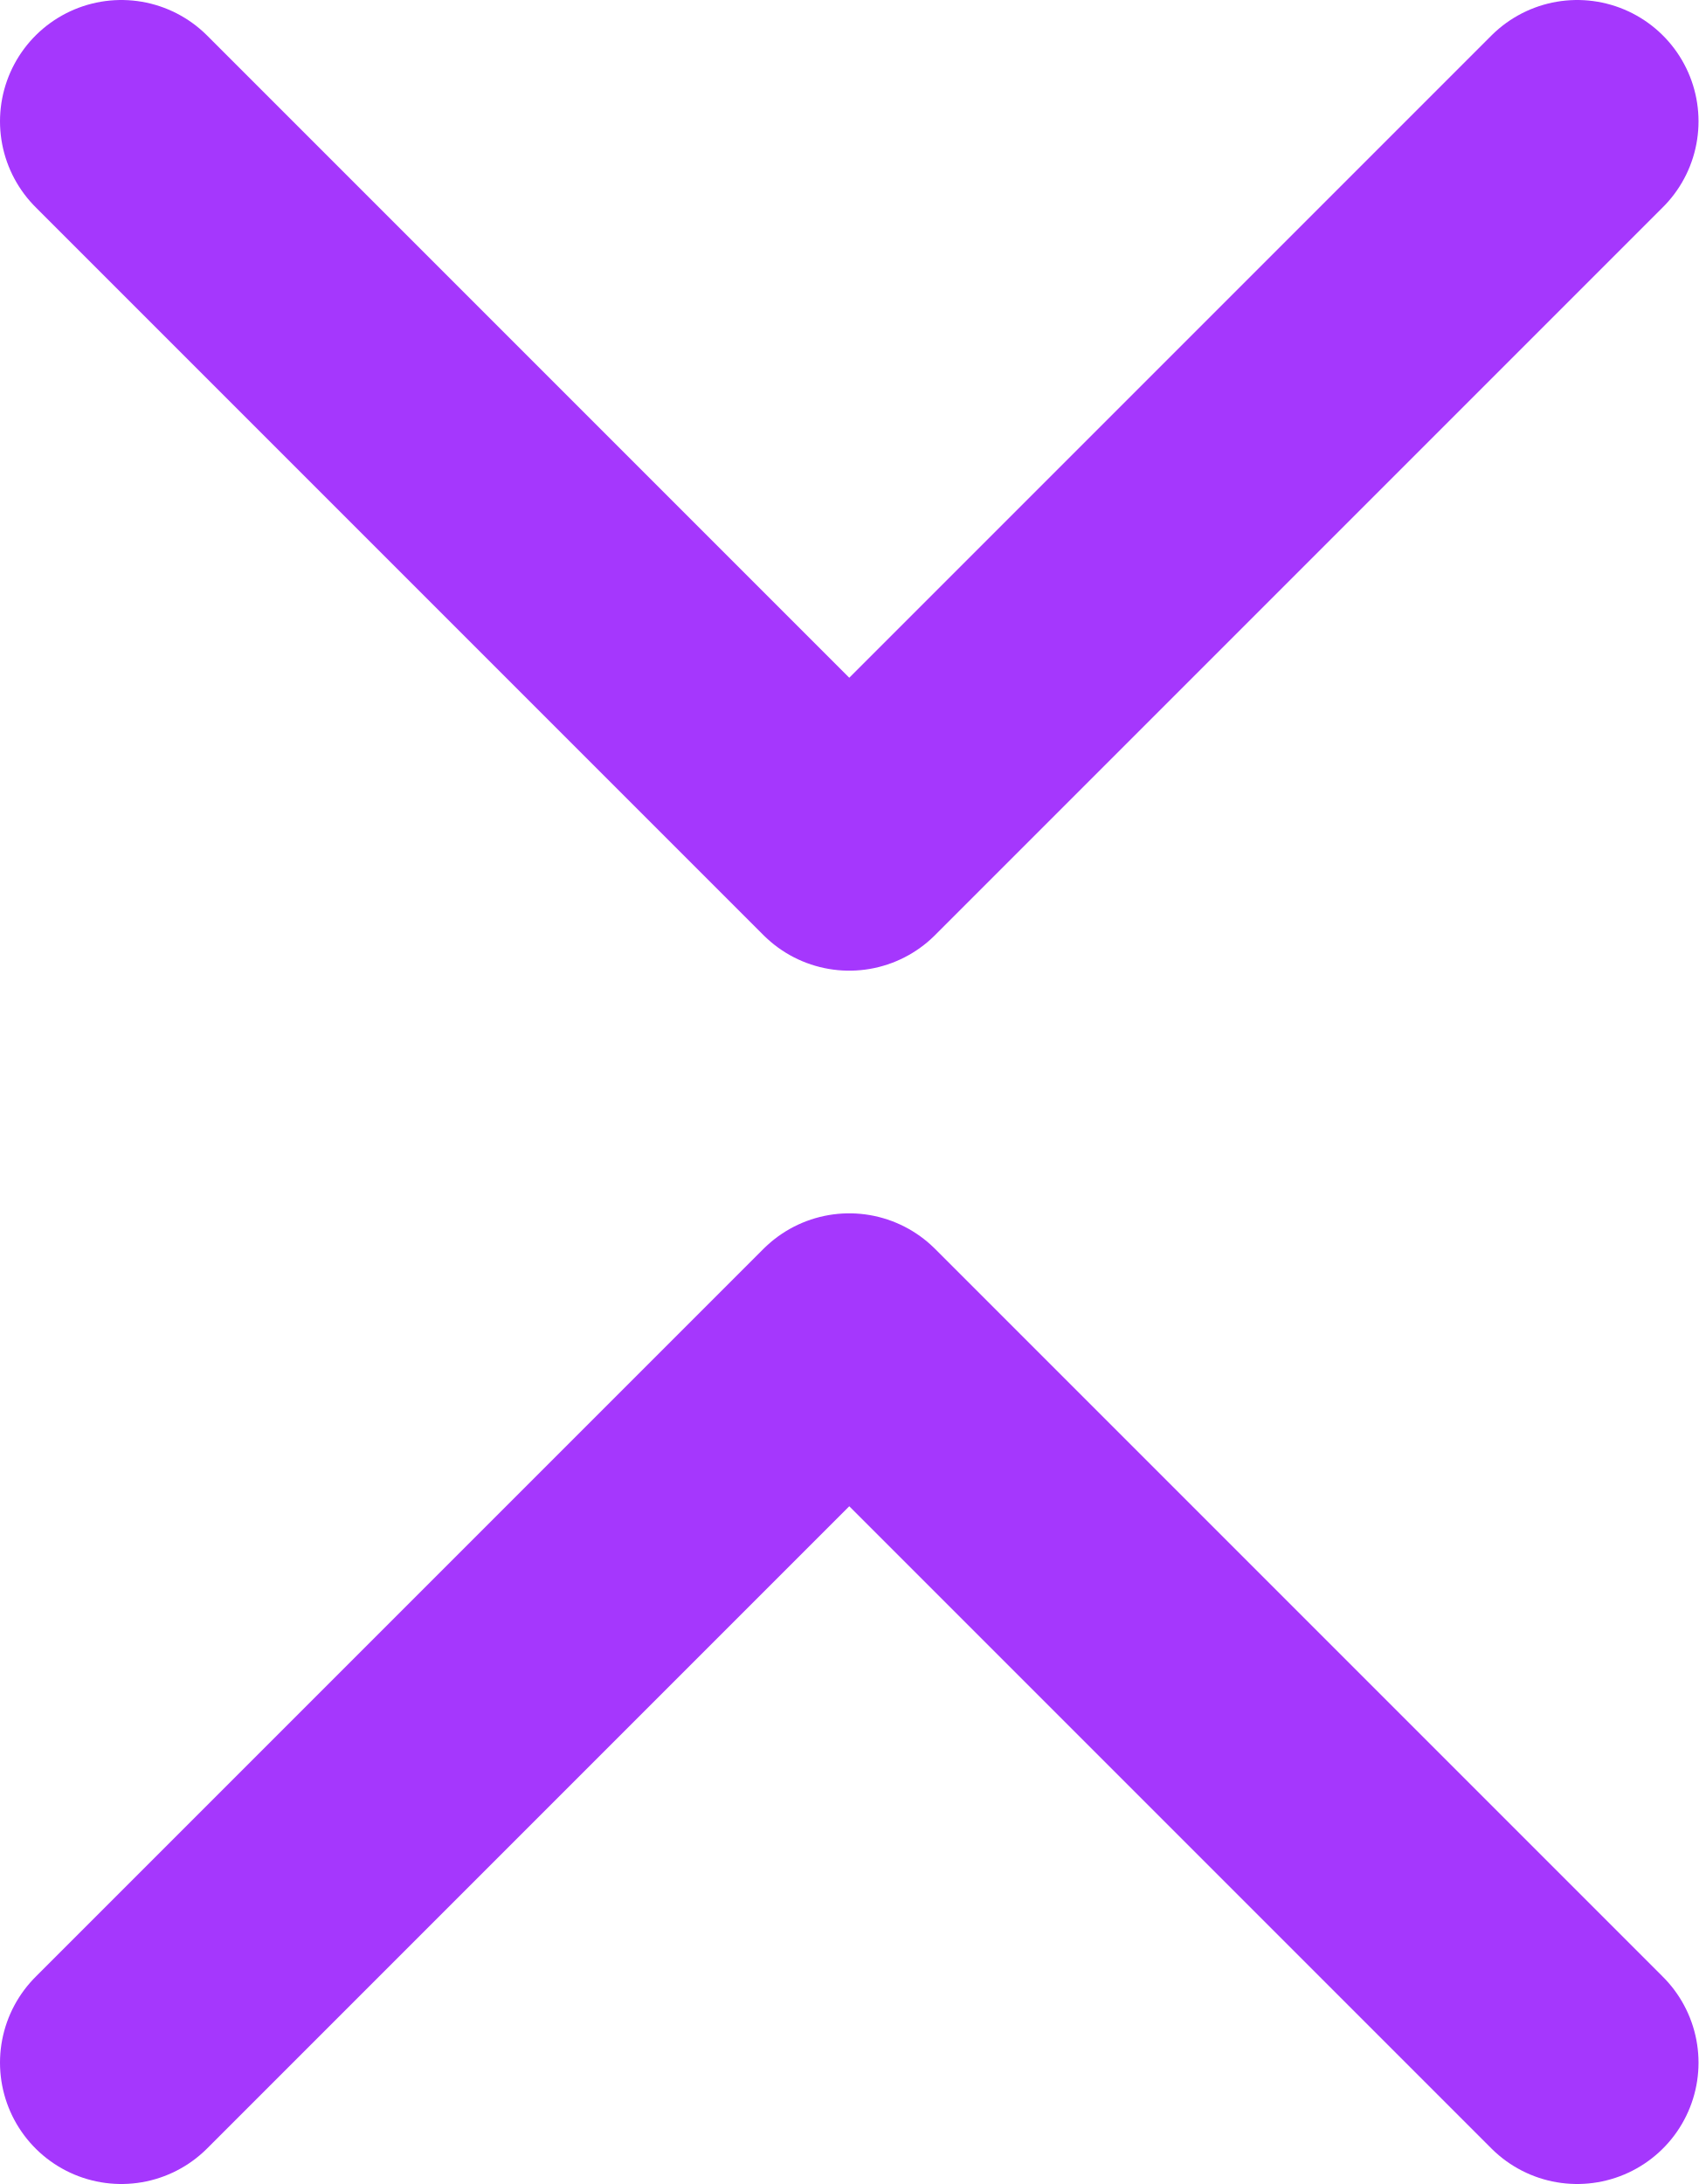
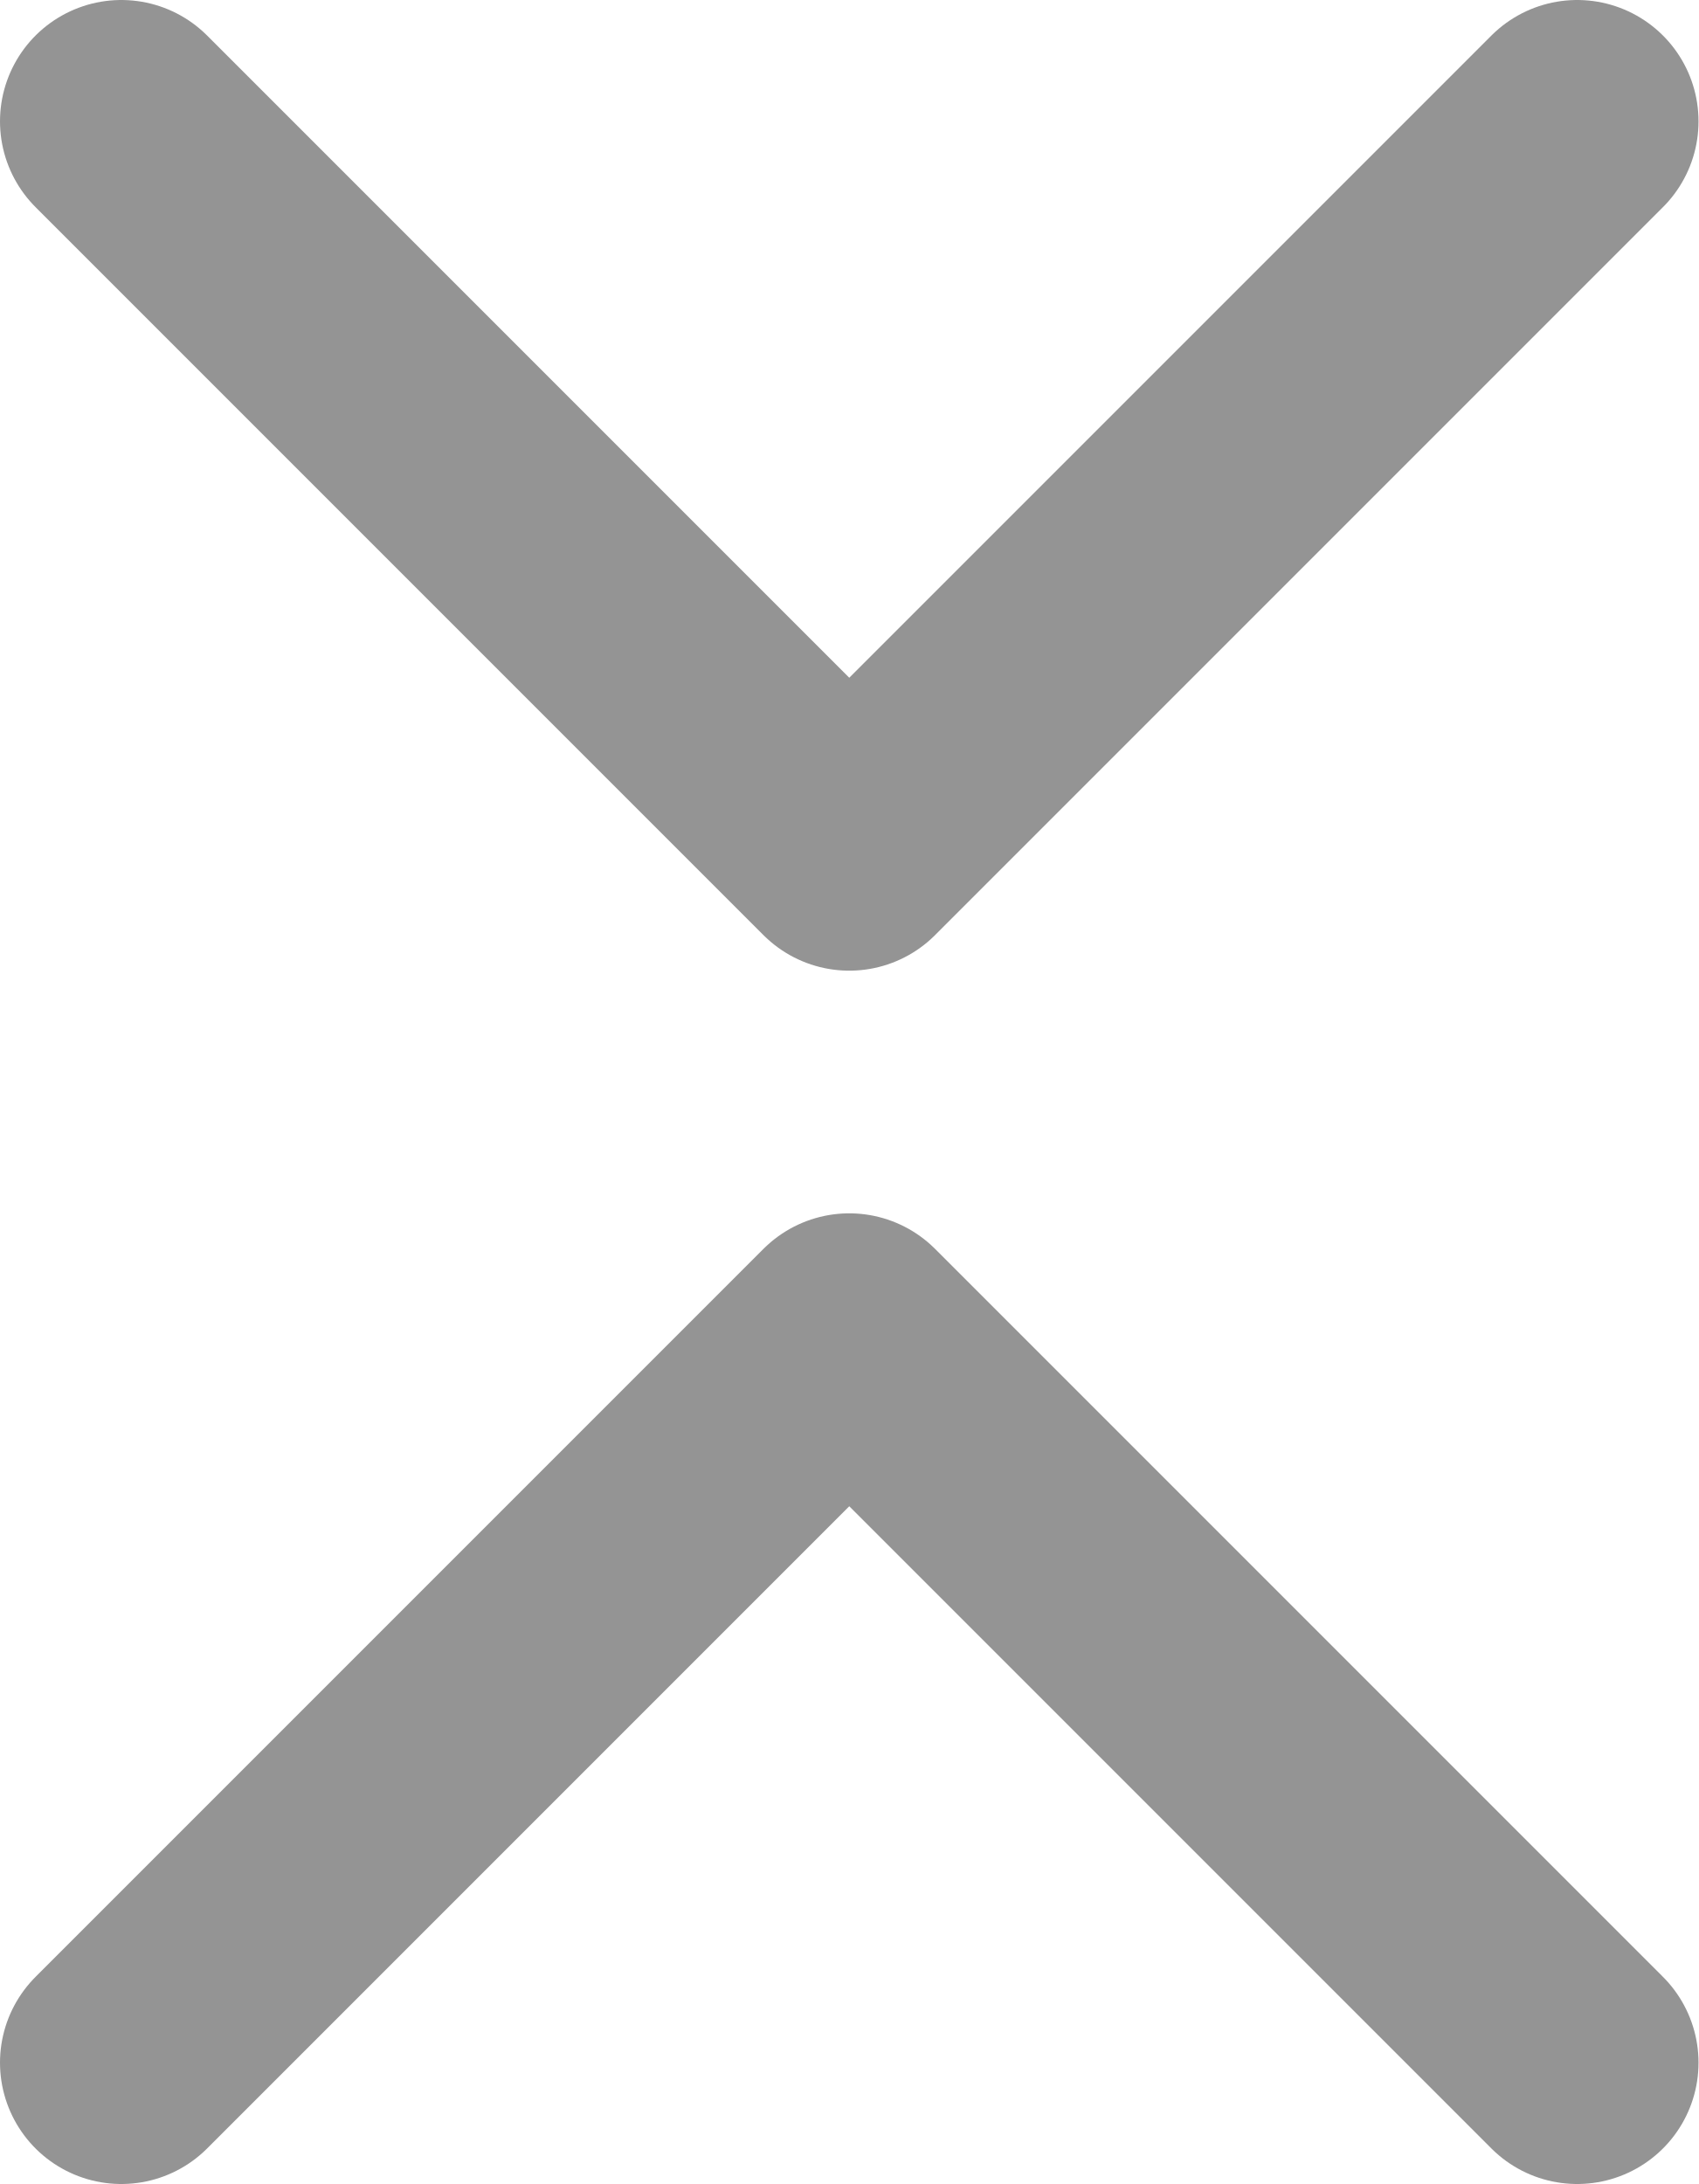
<svg xmlns="http://www.w3.org/2000/svg" height="18" viewBox="0 0 14 18" width="14">
  <g fill="none" fill-rule="evenodd" transform="translate(-2)">
    <path d="m0 0h18v18h-18z" />
-     <g stroke="#a537fd" stroke-linecap="round" stroke-linejoin="round" stroke-width="2">
+     <g stroke="#949494" stroke-linecap="round" stroke-linejoin="round" stroke-width="2">
      <path d="m15 17-6-6-6 6" />
      <path d="m3 1 6 6 6-6" />
    </g>
  </g>
</svg>
